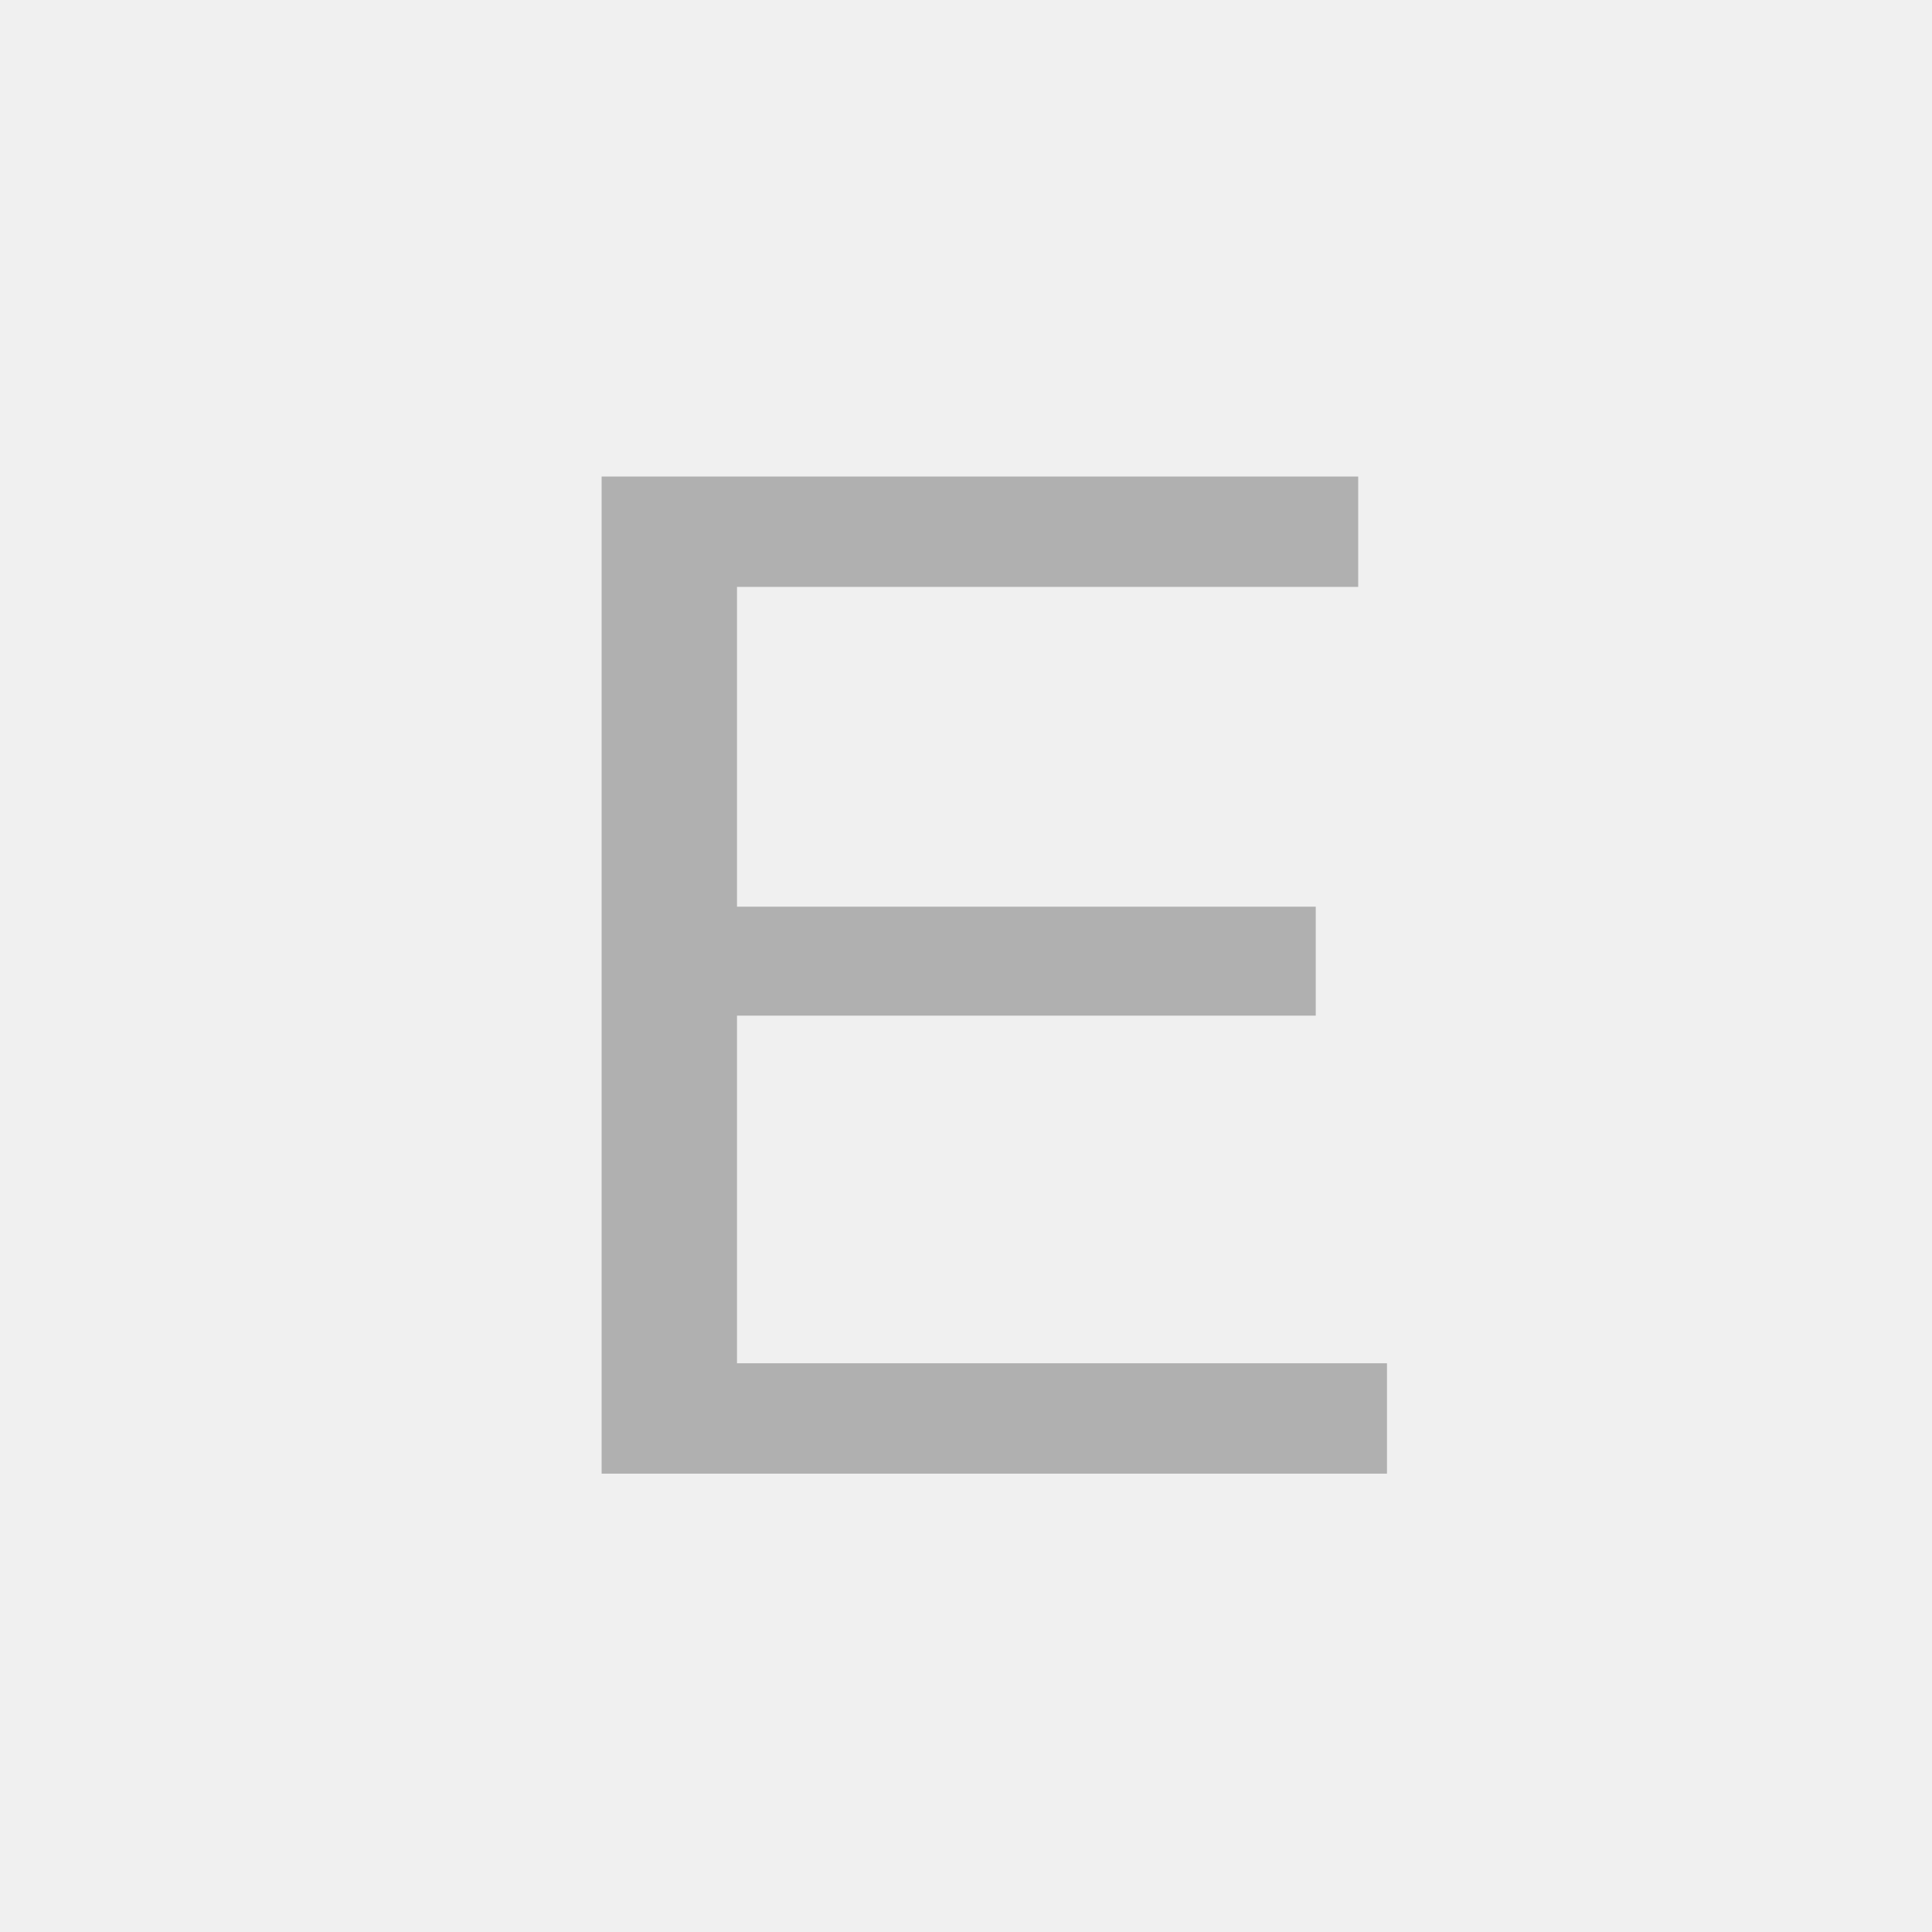
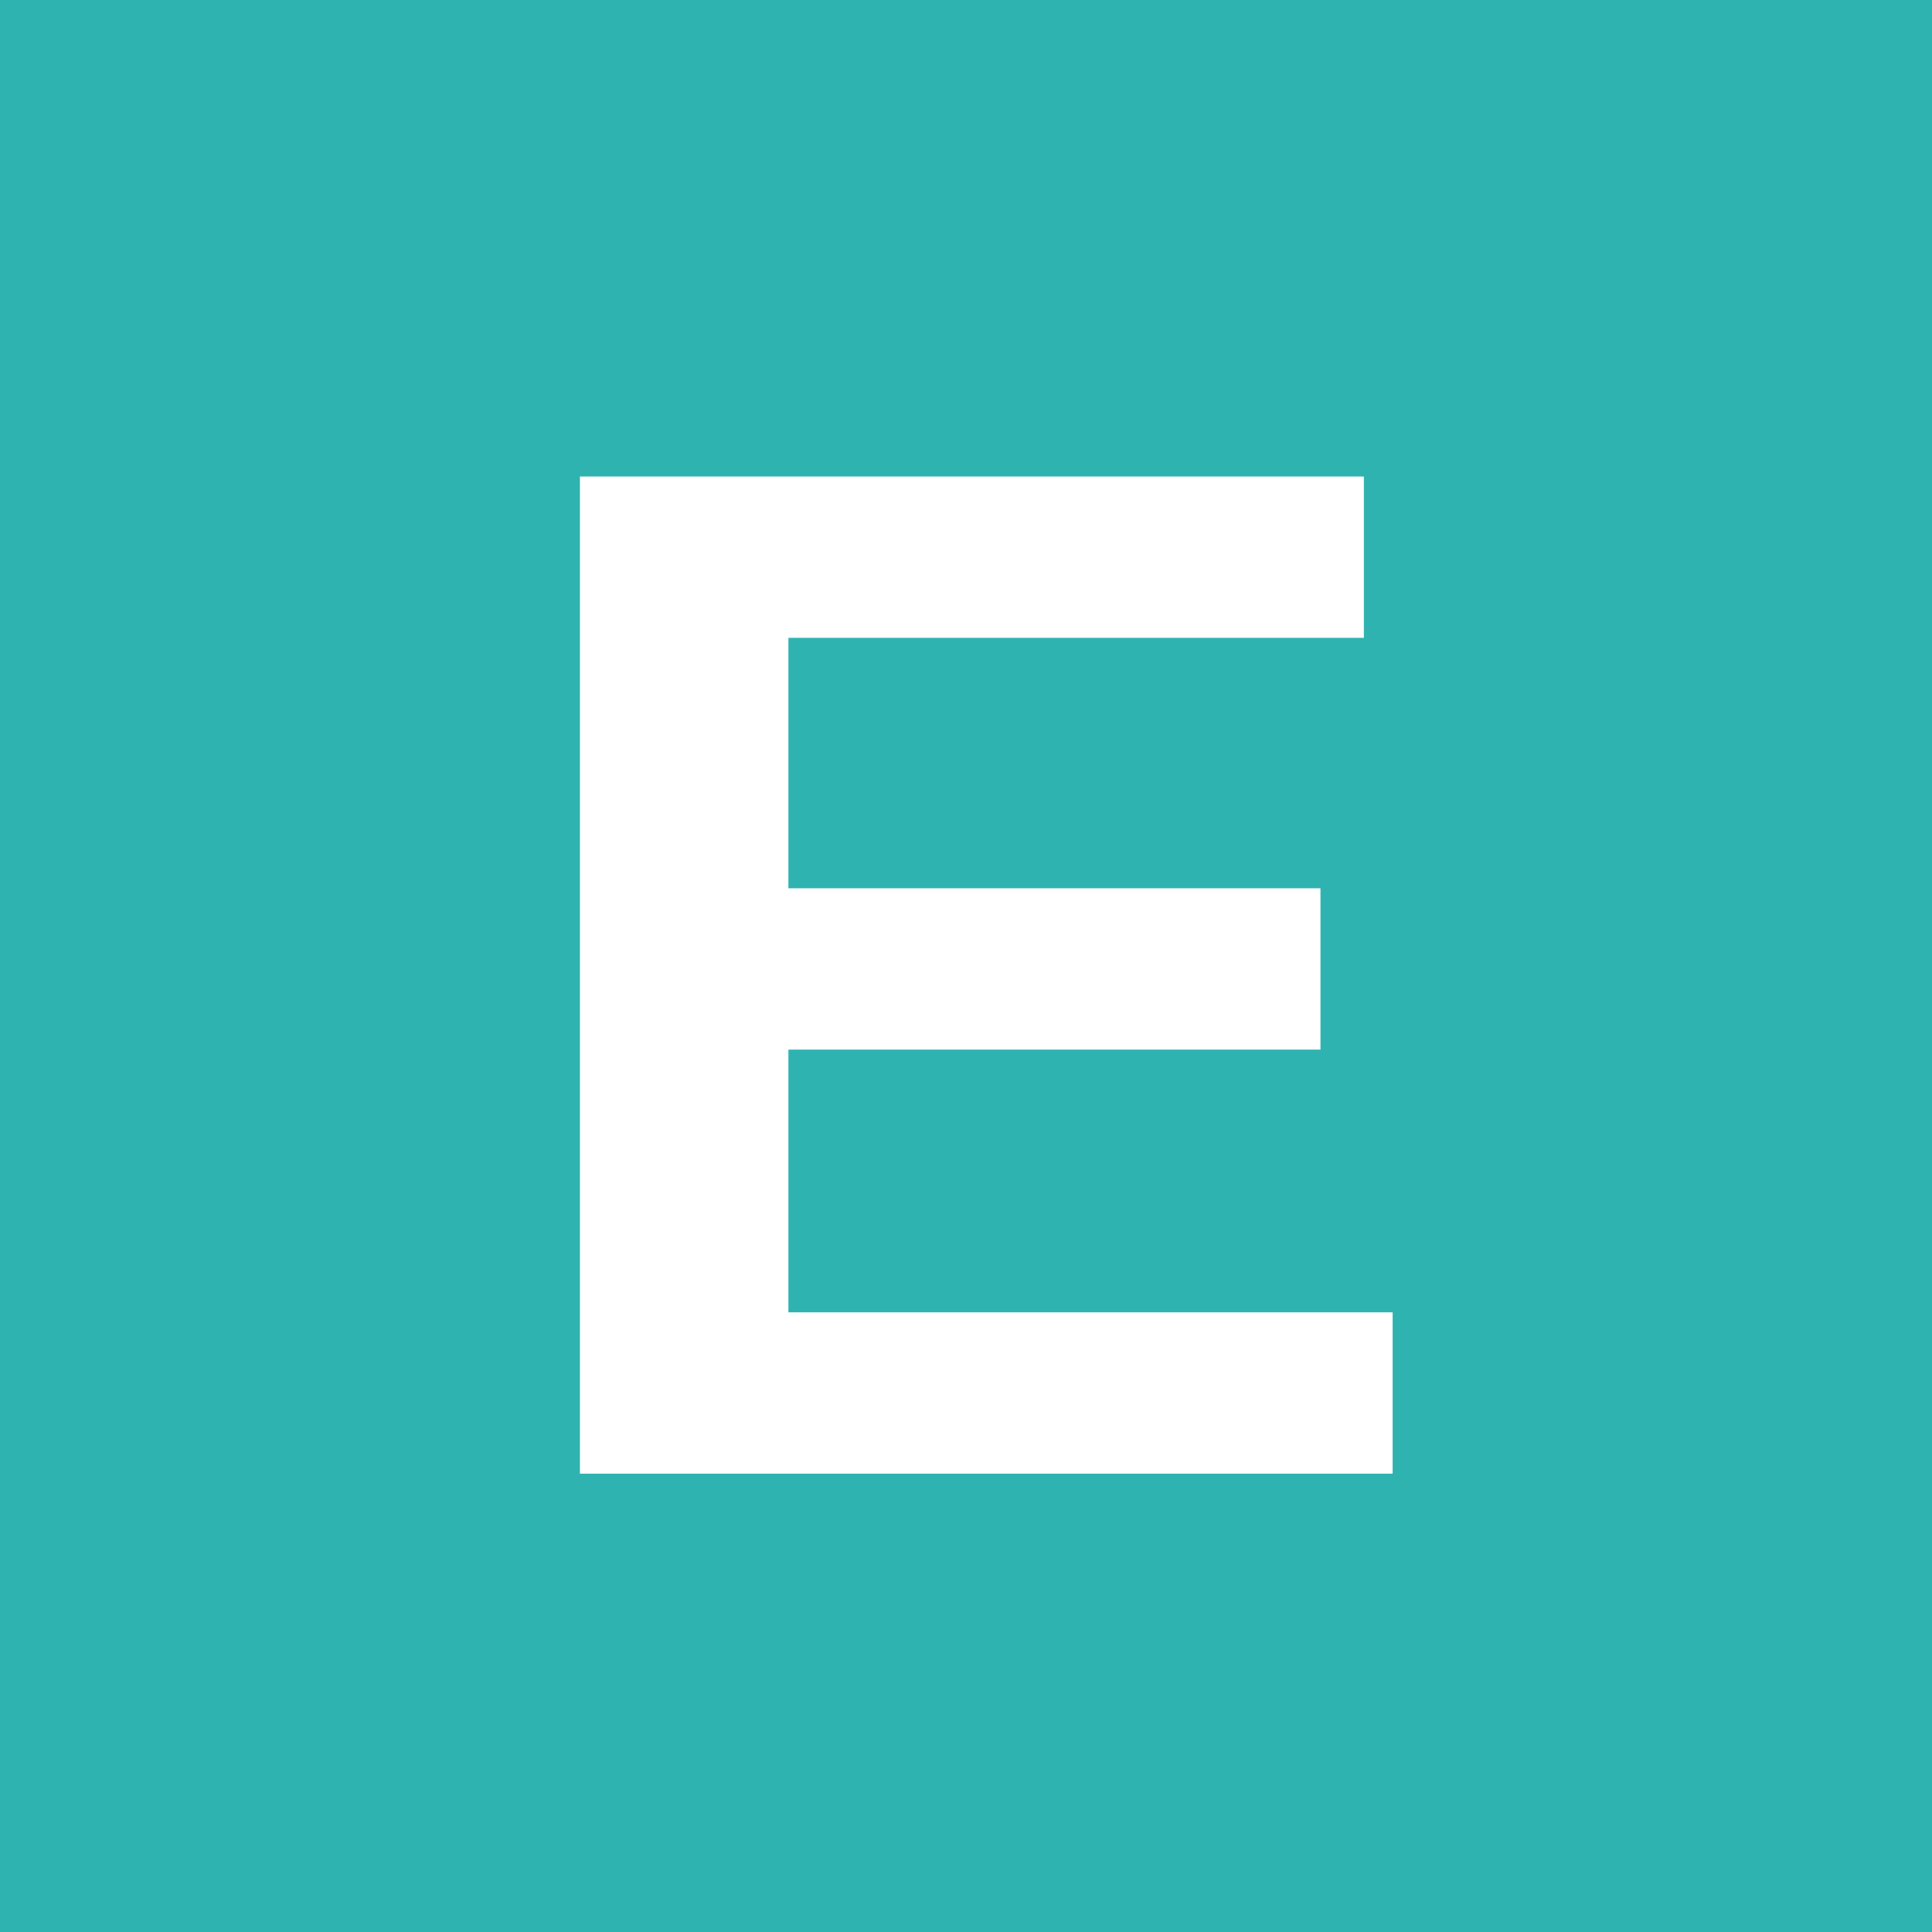
<svg xmlns="http://www.w3.org/2000/svg" width="64" height="64" viewBox="0 0 64 64">
-   <text x="50%" y="55%" text-anchor="middle" dominant-baseline="middle" font-size="48" font-family="Arial, Helvetica, sans-serif" fill="#b0b0b0">
+   <rect width="100%" height="100%" fill="#2fb3b0" />
+   <text x="50%" y="55%" text-anchor="middle" dominant-baseline="middle" font-size="48" font-family="Arial, Helvetica, sans-serif" font-weight="700" fill="#ffffff">
    E
  </text>
</svg>
